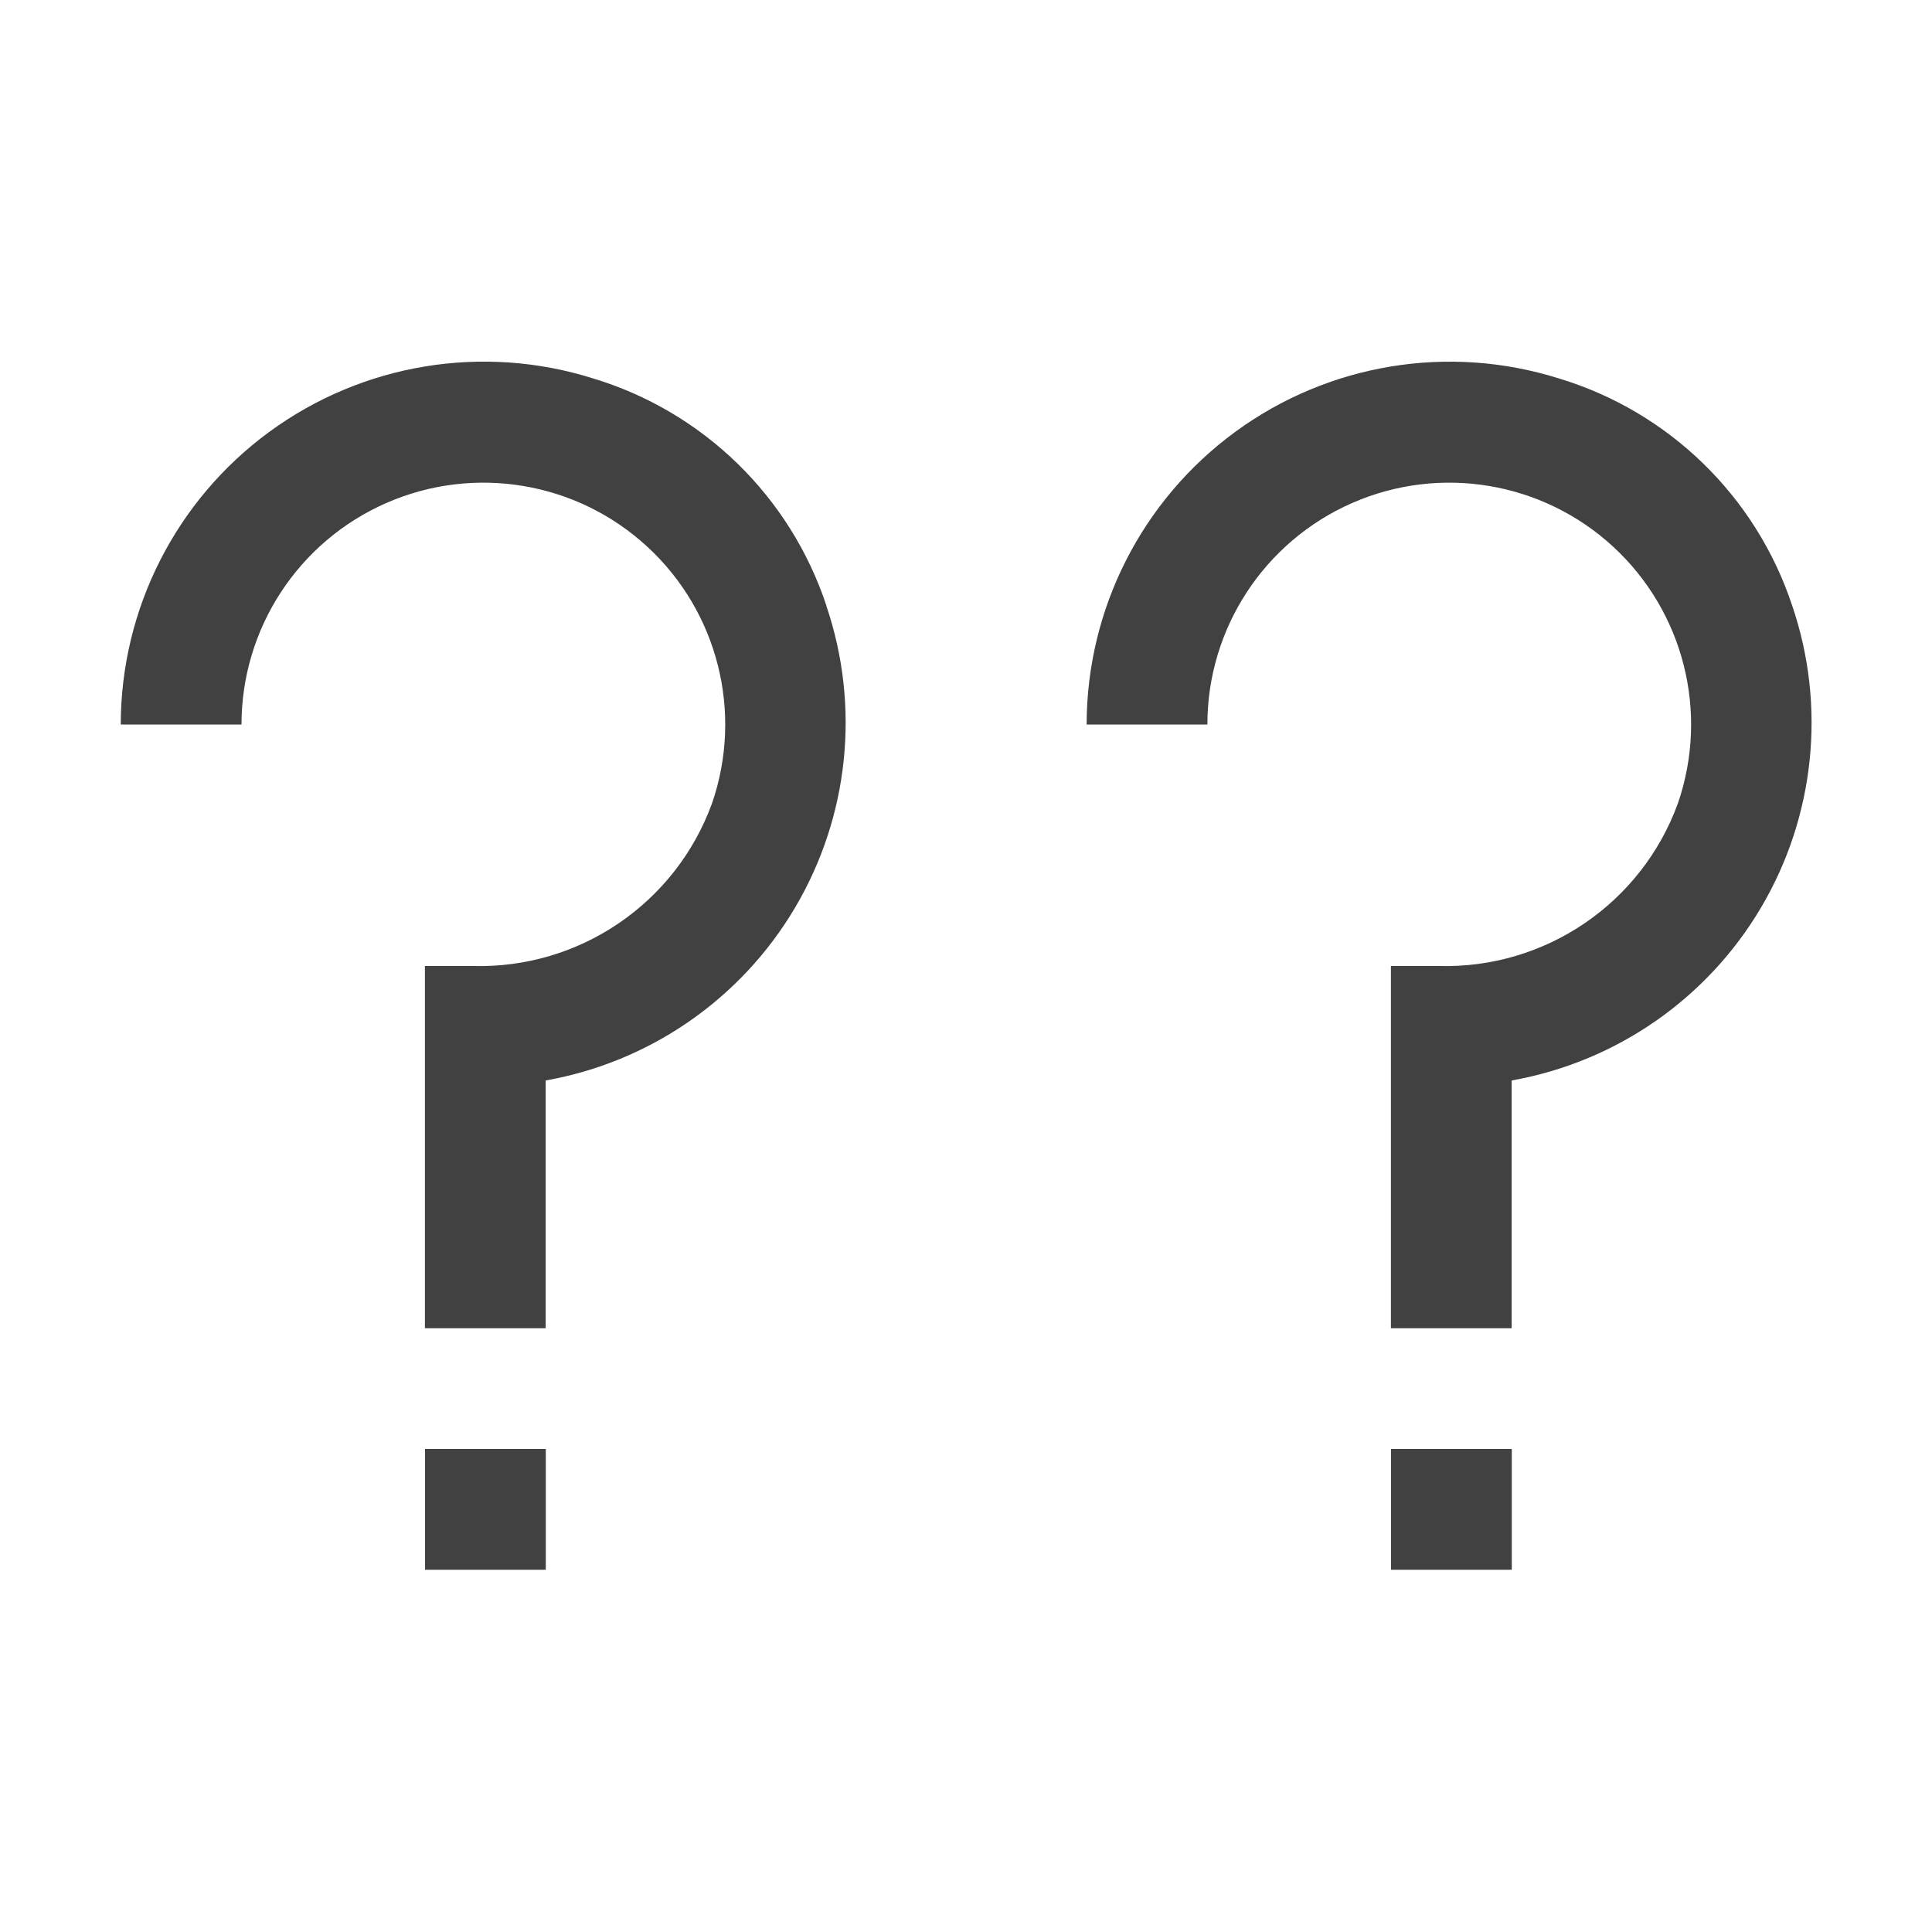
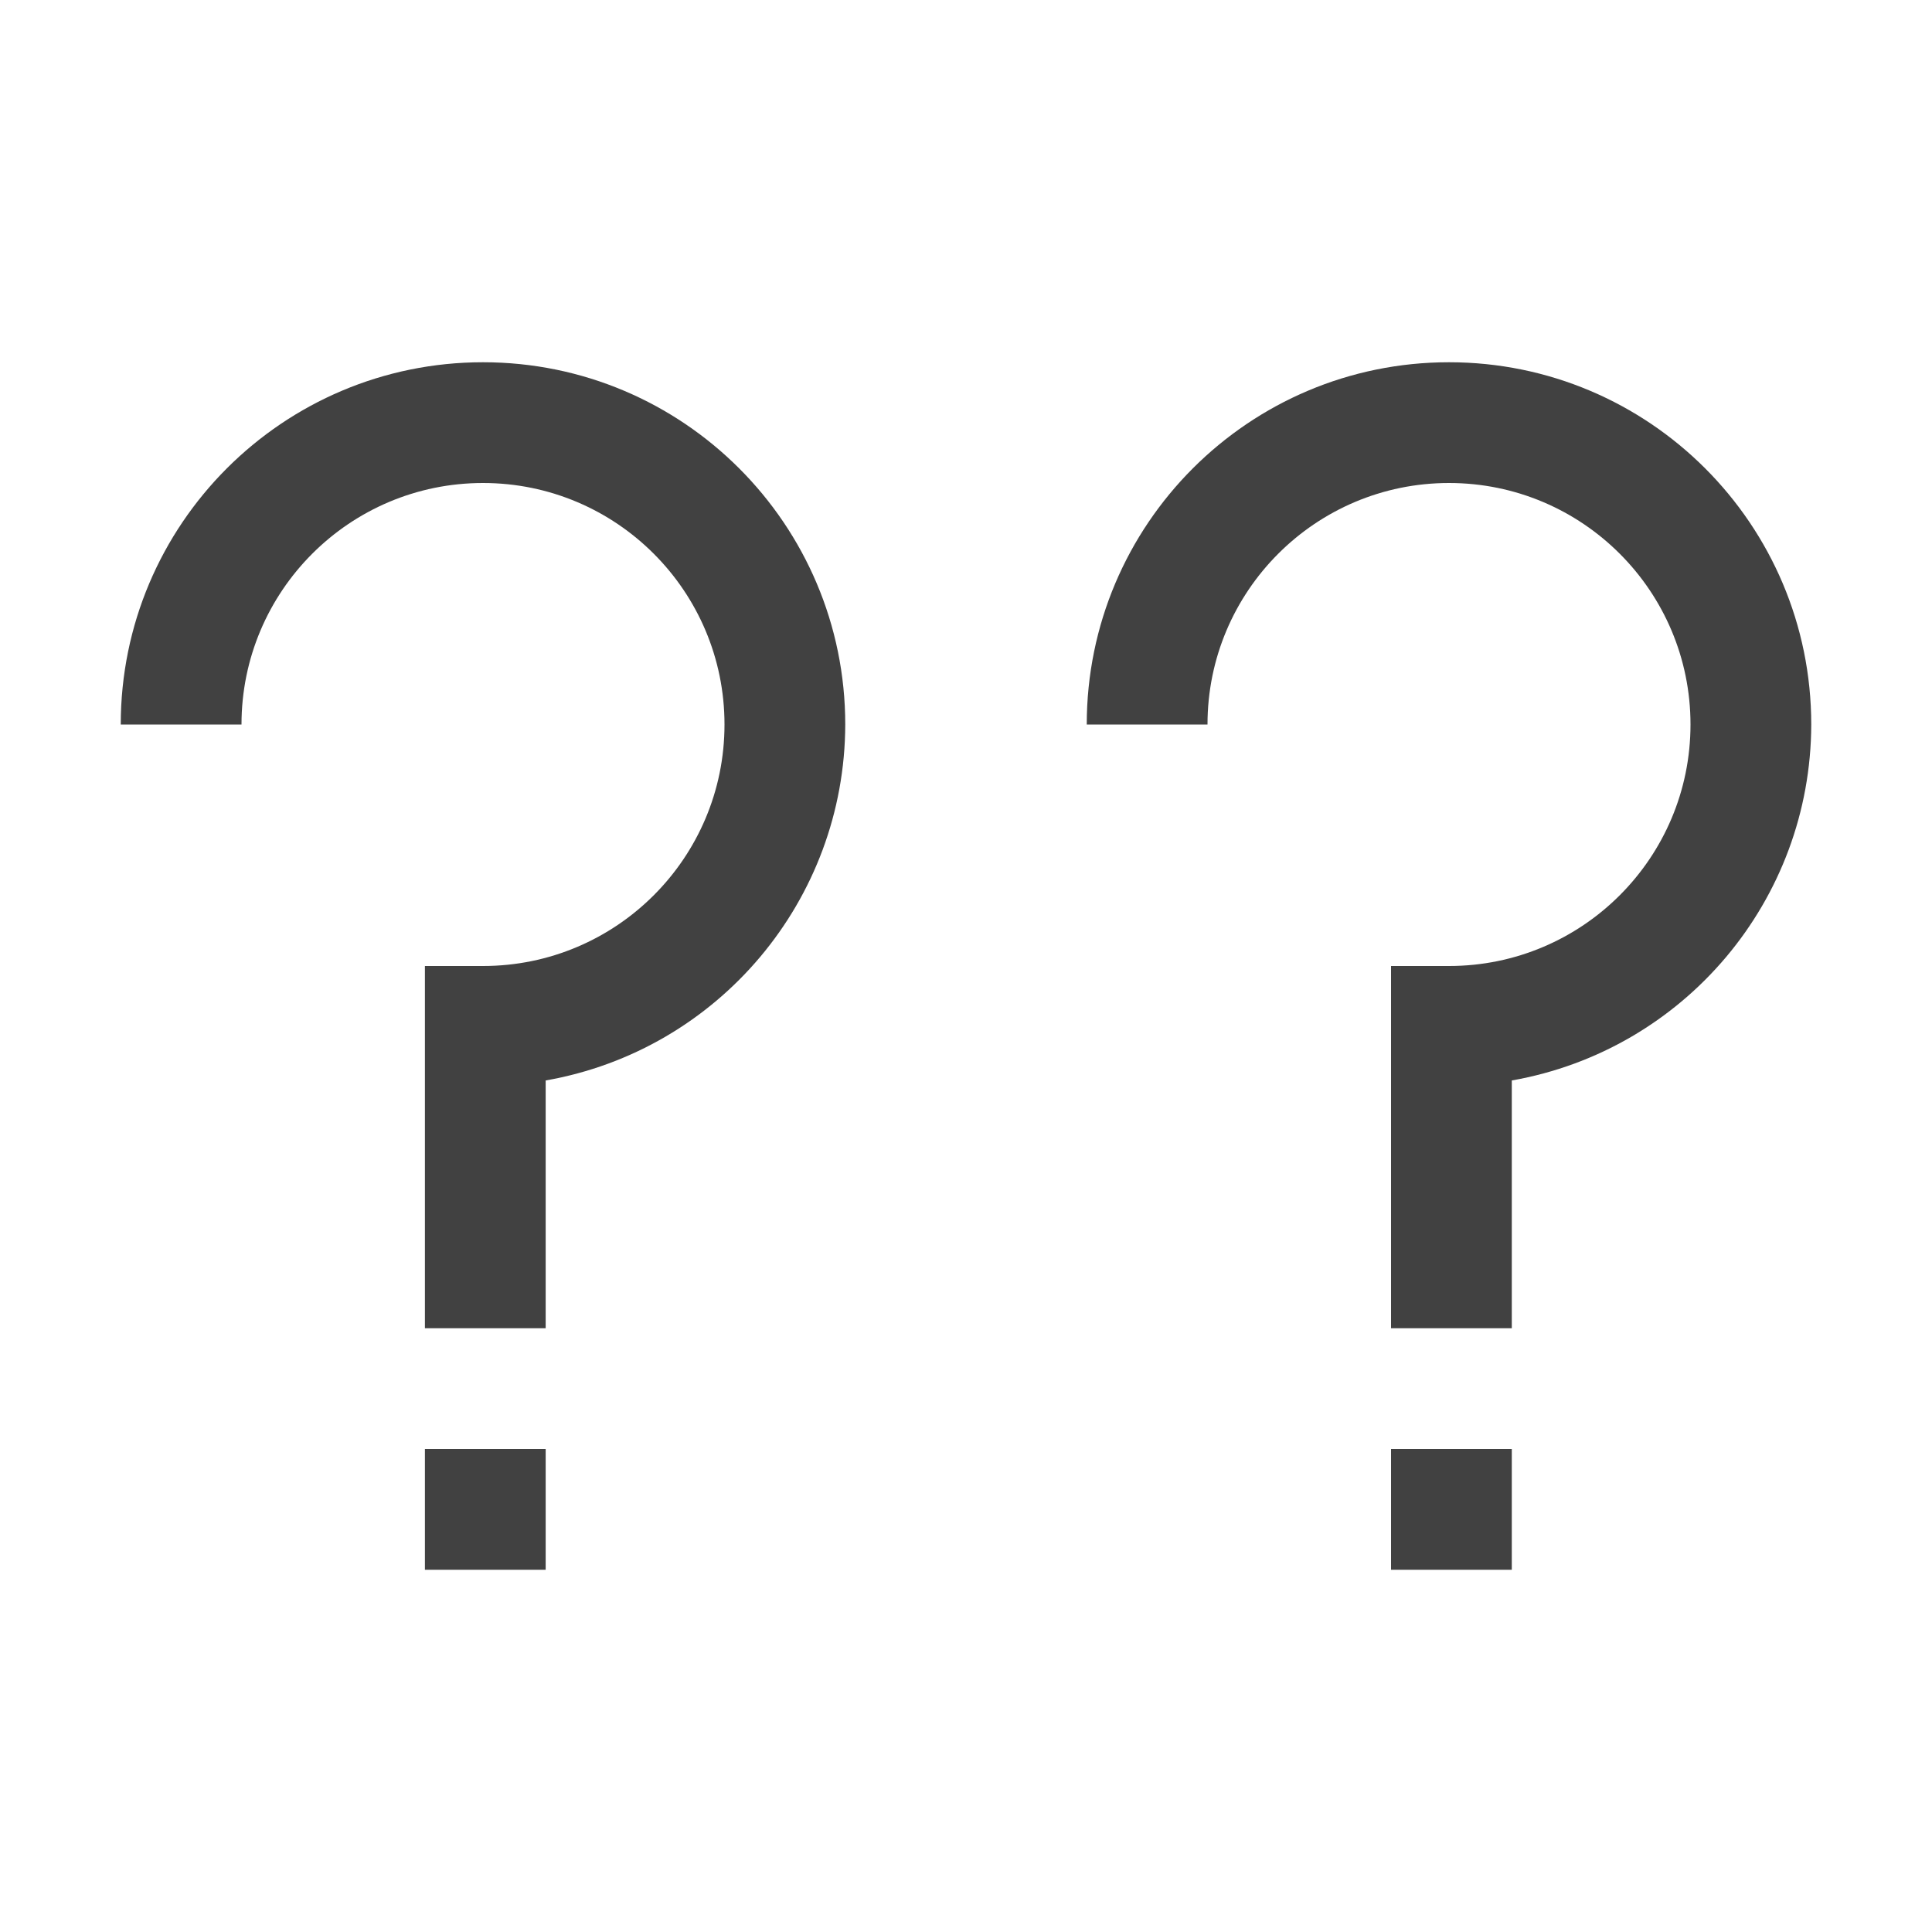
<svg xmlns="http://www.w3.org/2000/svg" viewBox="0 0 16 16">
-   <path fill="#414141" d="M11.52 12h1v1h-1zm3.322-6.985A2.927 2.927 0 0012.91 3.134 3.008 3.008 0 008.999 6h1a2.003 2.003 0 113.897.652A2.048 2.048 0 0111.915 8h-.396v3h1V8.948a3.009 3.009 0 002.323-3.933zM3.52 12h1v1h-1zm3.324-6.984a2.927 2.927 0 00-1.932-1.882A3.008 3.008 0 001 6h1a2.003 2.003 0 113.897.652A2.048 2.048 0 013.916 8H3.519v3h1V8.948a3.009 3.009 0 002.324-3.932z" />
+   <path fill="#414141" d="M11.52 12h1v1h-1zM15 6a3 3 0 00-6 0h1a2 2 0 112 2h-.48v3h1V8.948A3 3 0 0015 6zM3.519 13h1v-1h-1zM7 6a3 3 0 00-6 0h1a2 2 0 112 2h-.481v3h1V8.948A3 3 0 007 6z" />
</svg>
